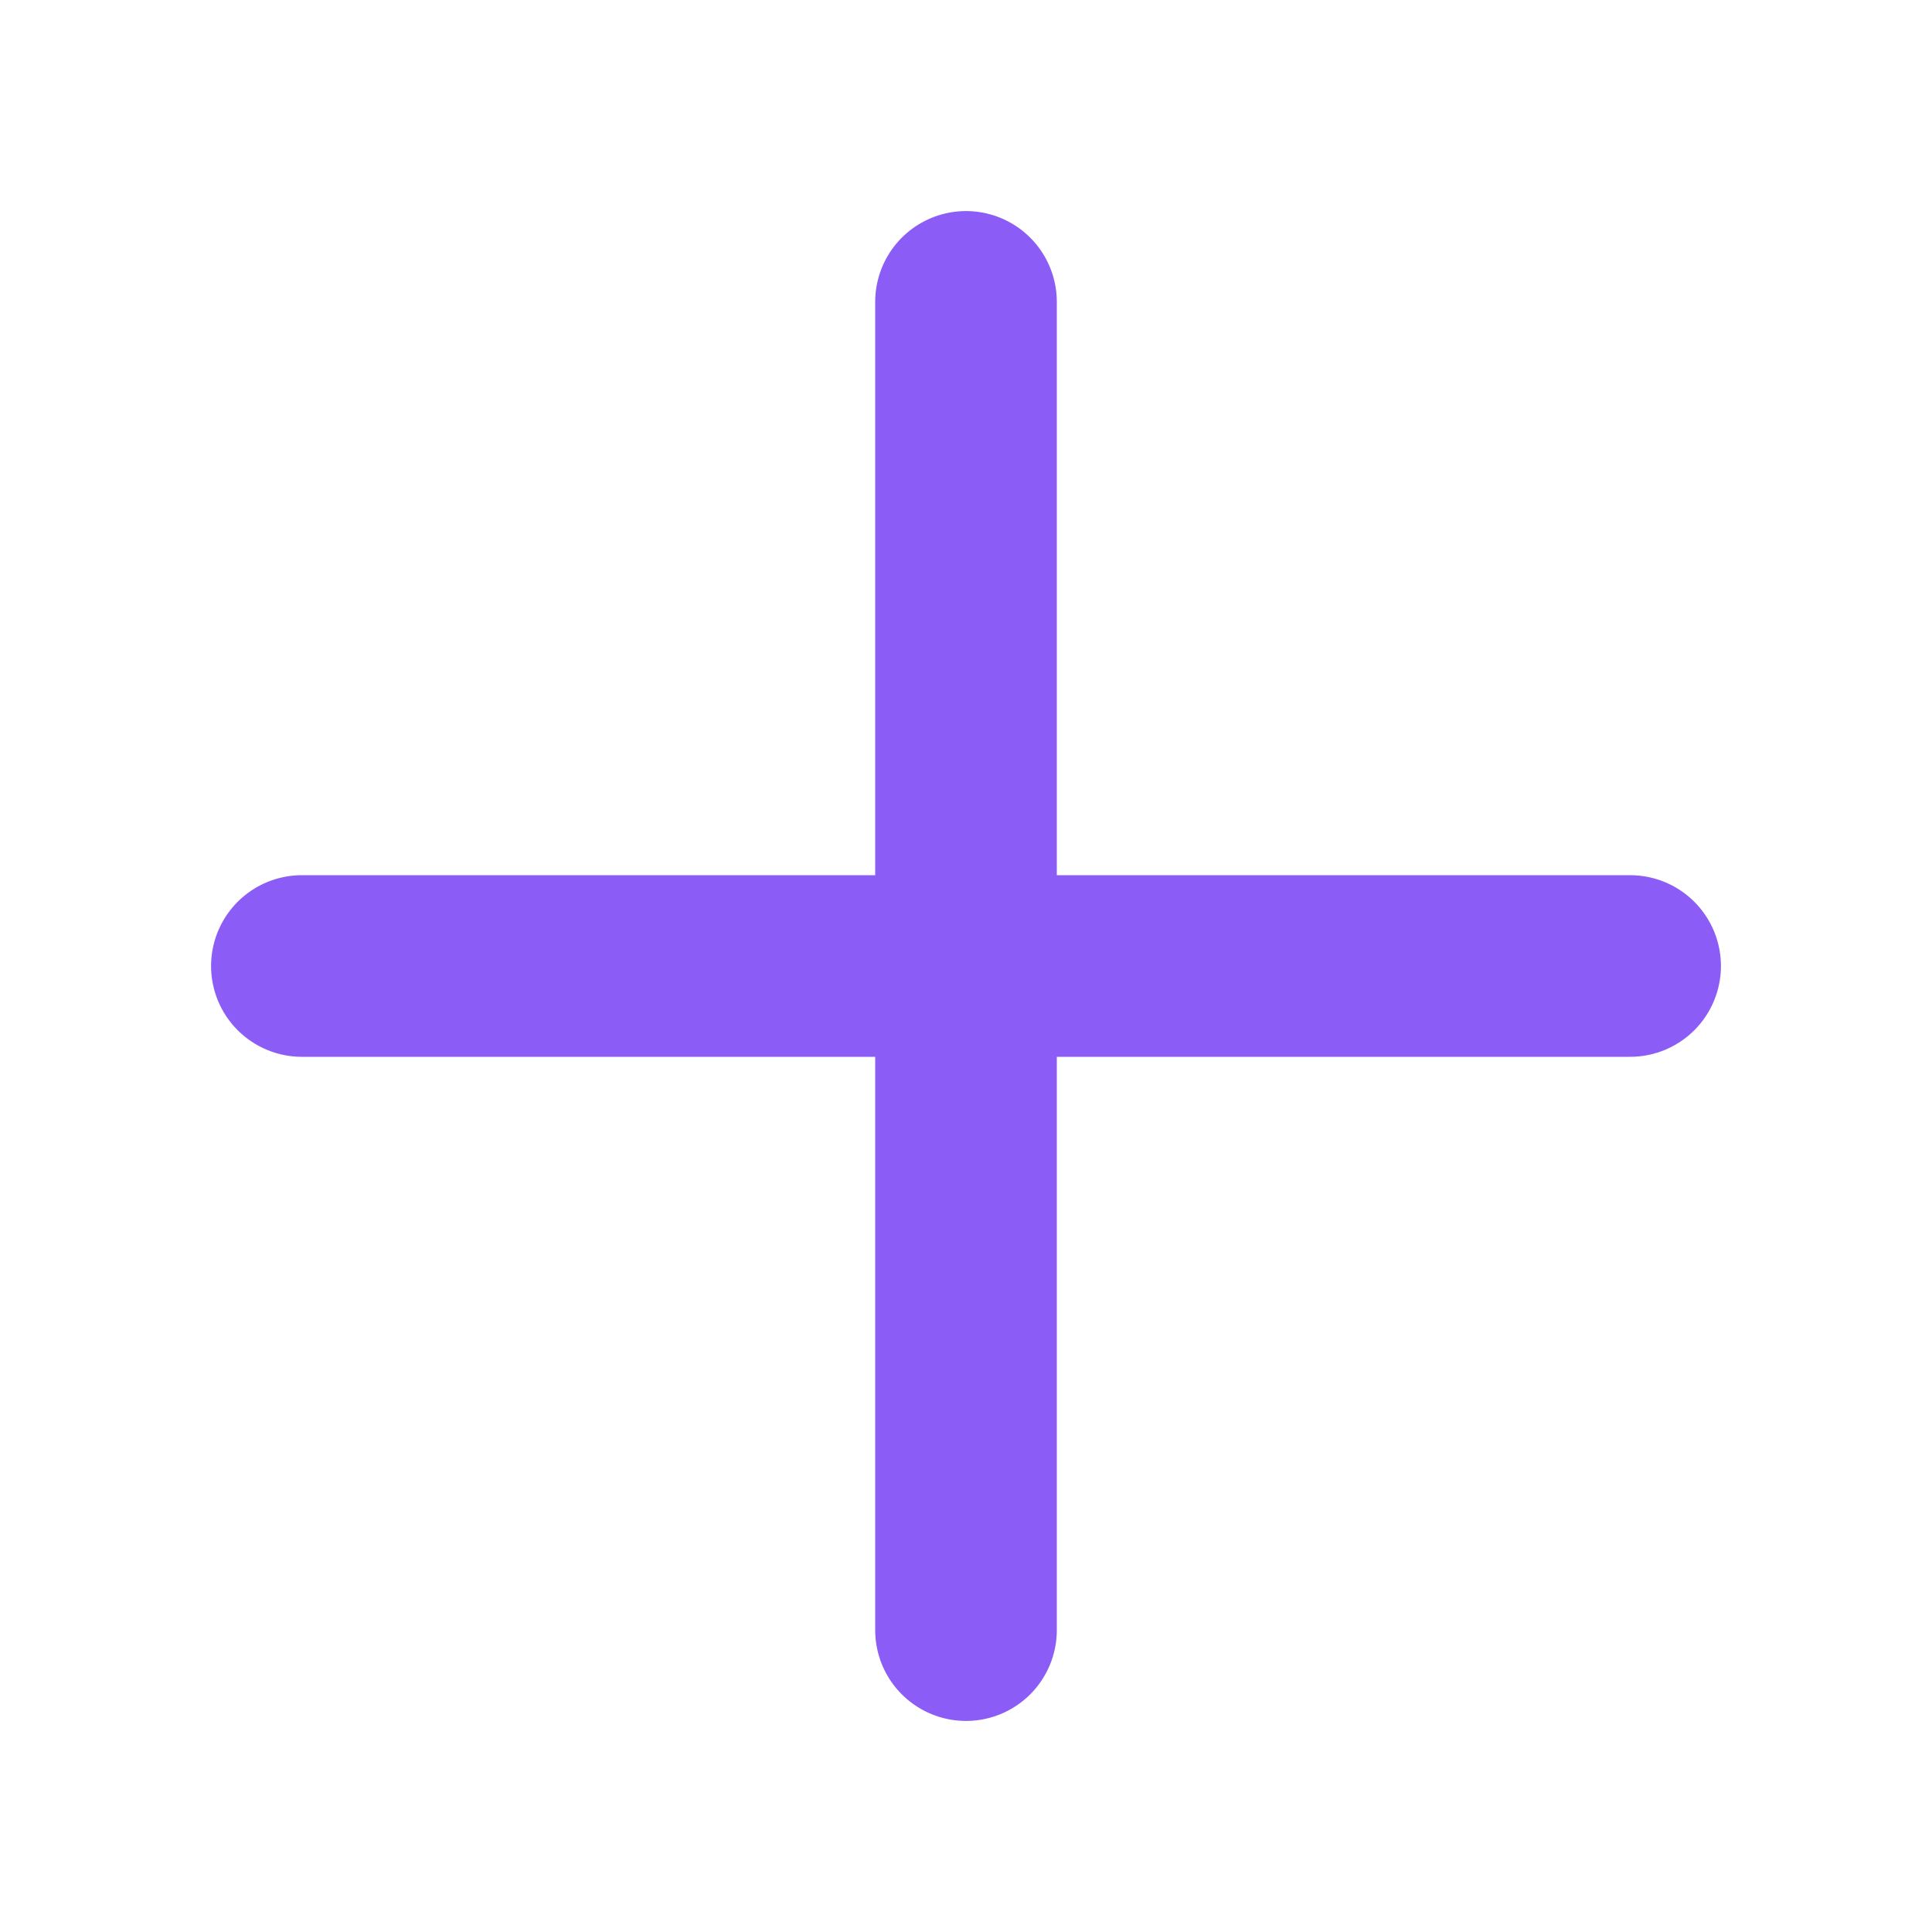
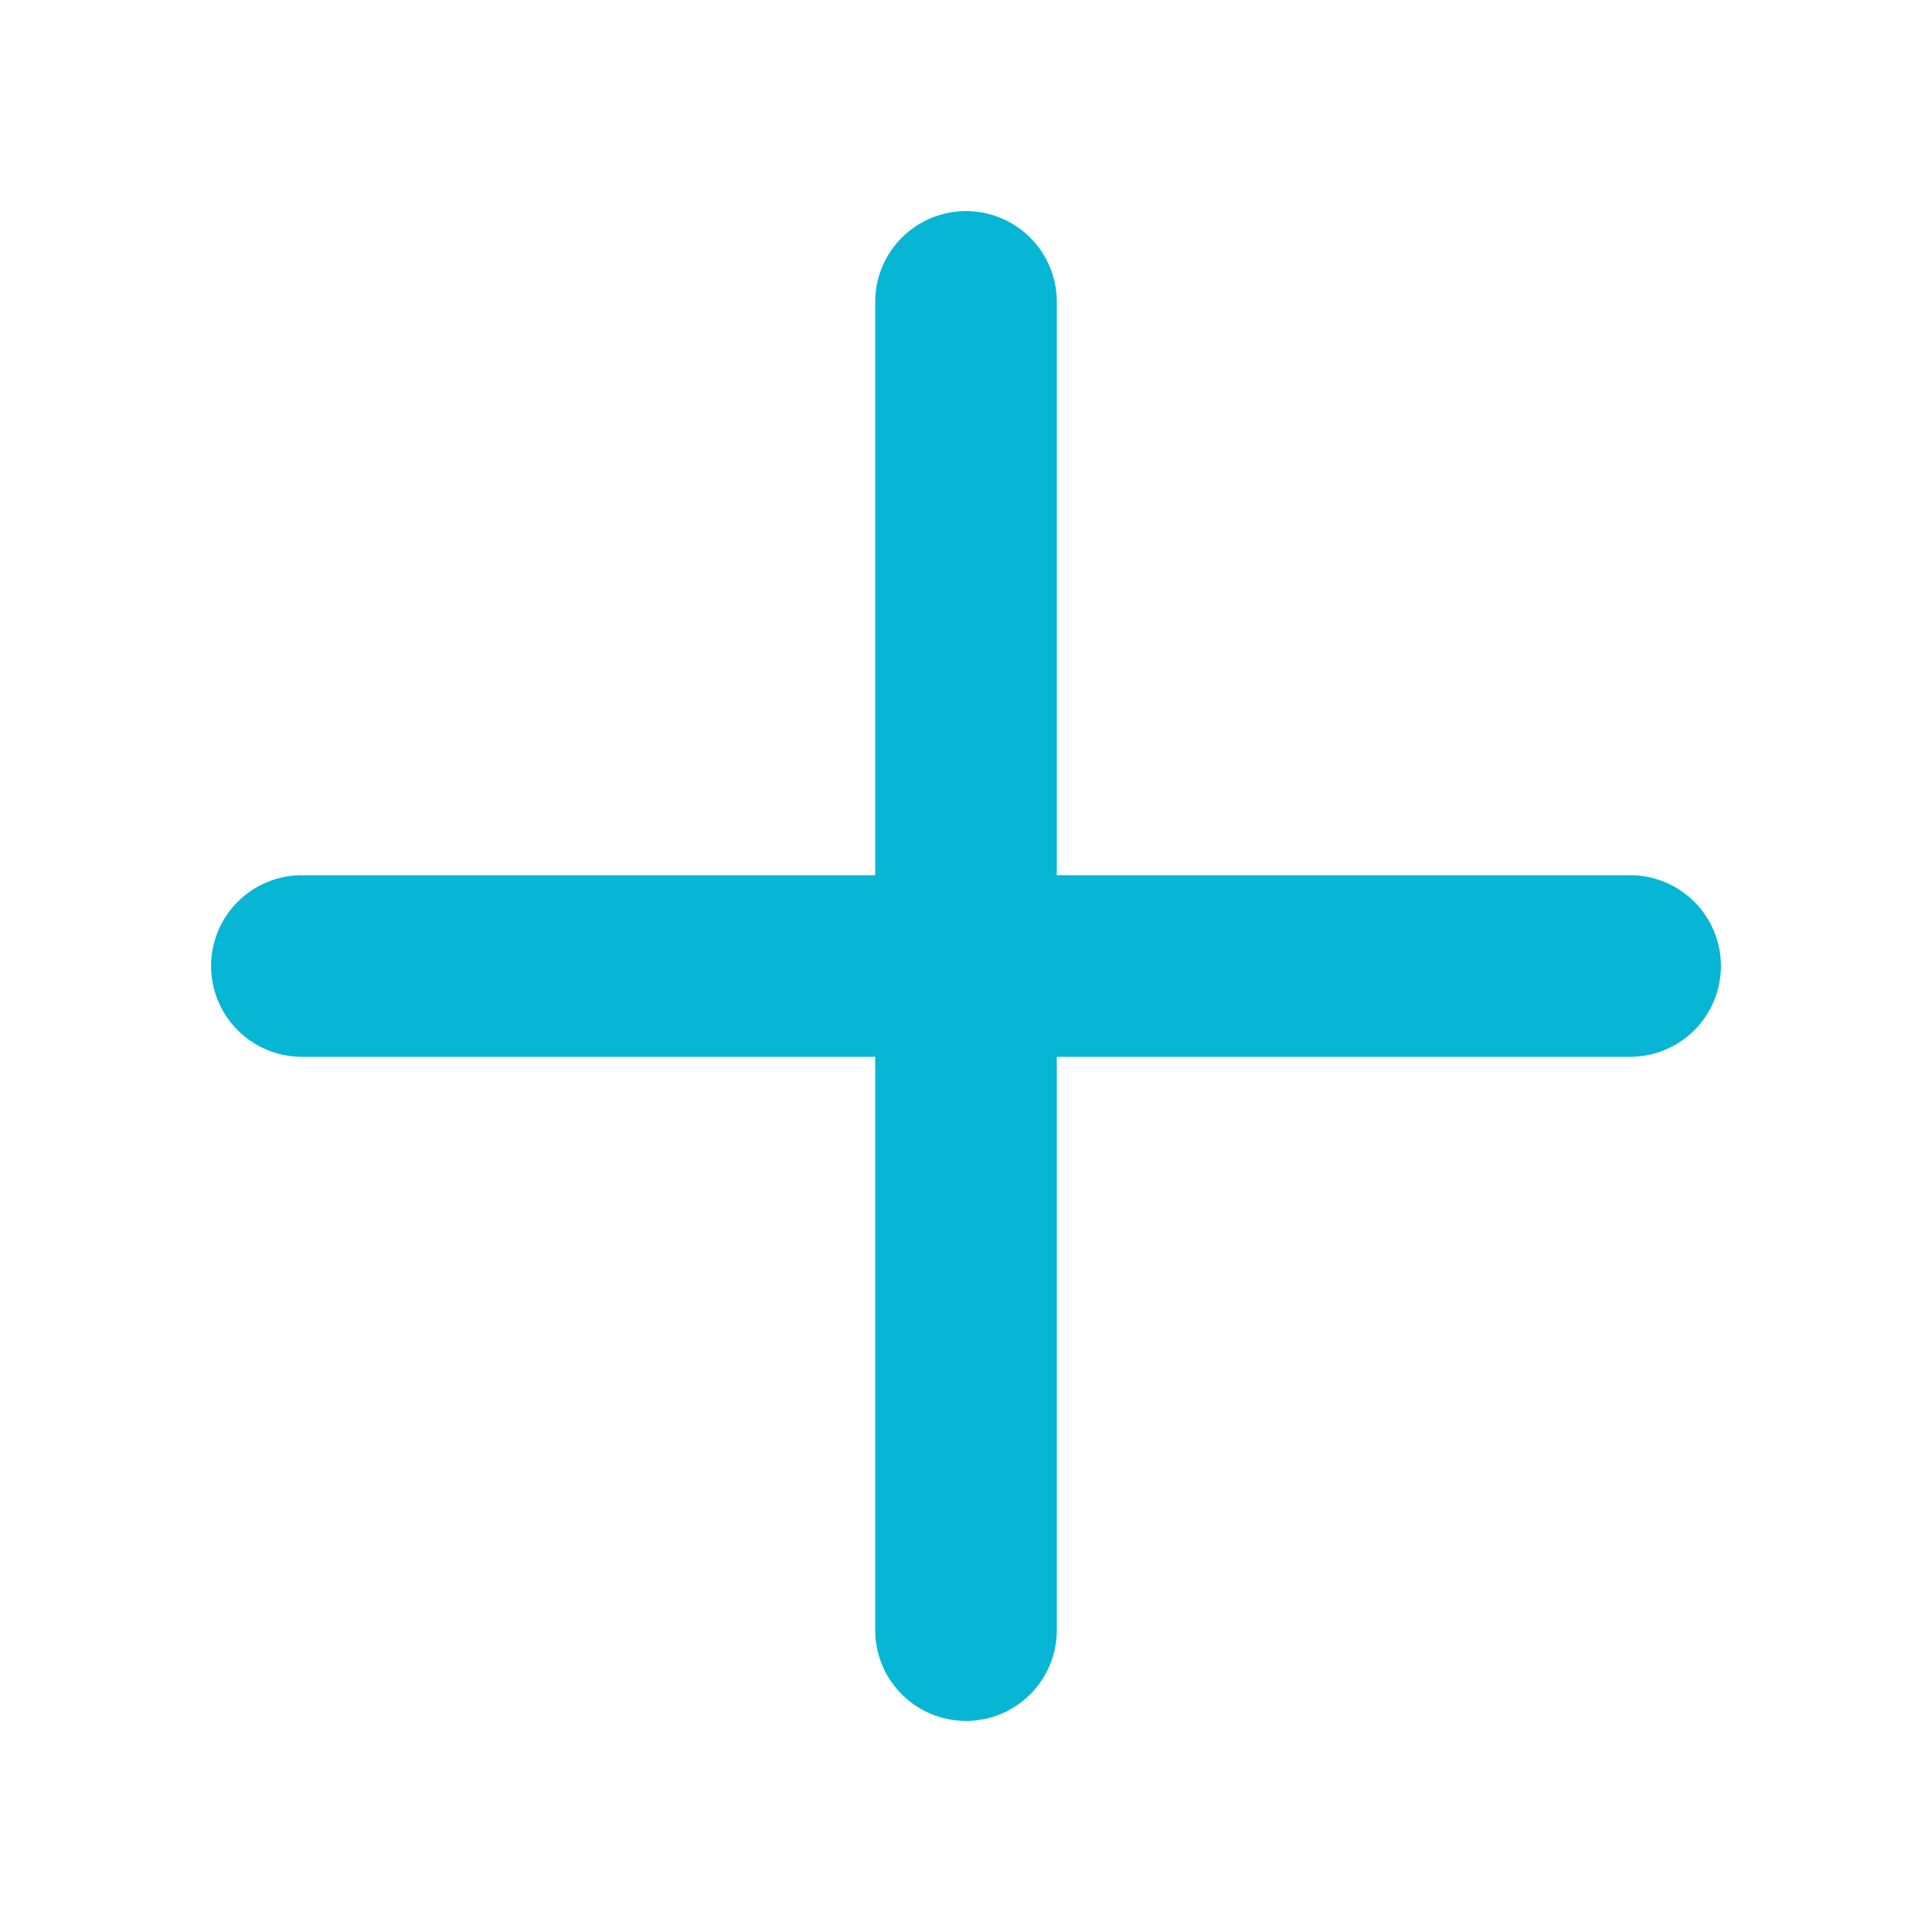
<svg xmlns="http://www.w3.org/2000/svg" width="20" height="20" viewBox="0 0 20 20" fill="none">
-   <path d="M3.125 10H16.875" stroke="#8B5CF6" stroke-width="1.88" stroke-linecap="round" stroke-linejoin="round" />
-   <path d="M10 3.125V16.875" stroke="#8B5CF6" stroke-width="1.88" stroke-linecap="round" stroke-linejoin="round" />
+   <path d="M3.125 10H16.875" stroke="#06B6D4" stroke-width="1.88" stroke-linecap="round" stroke-linejoin="round" />
+   <path d="M10 3.125V16.875" stroke="#06B6D4" stroke-width="1.88" stroke-linecap="round" stroke-linejoin="round" />
</svg>
